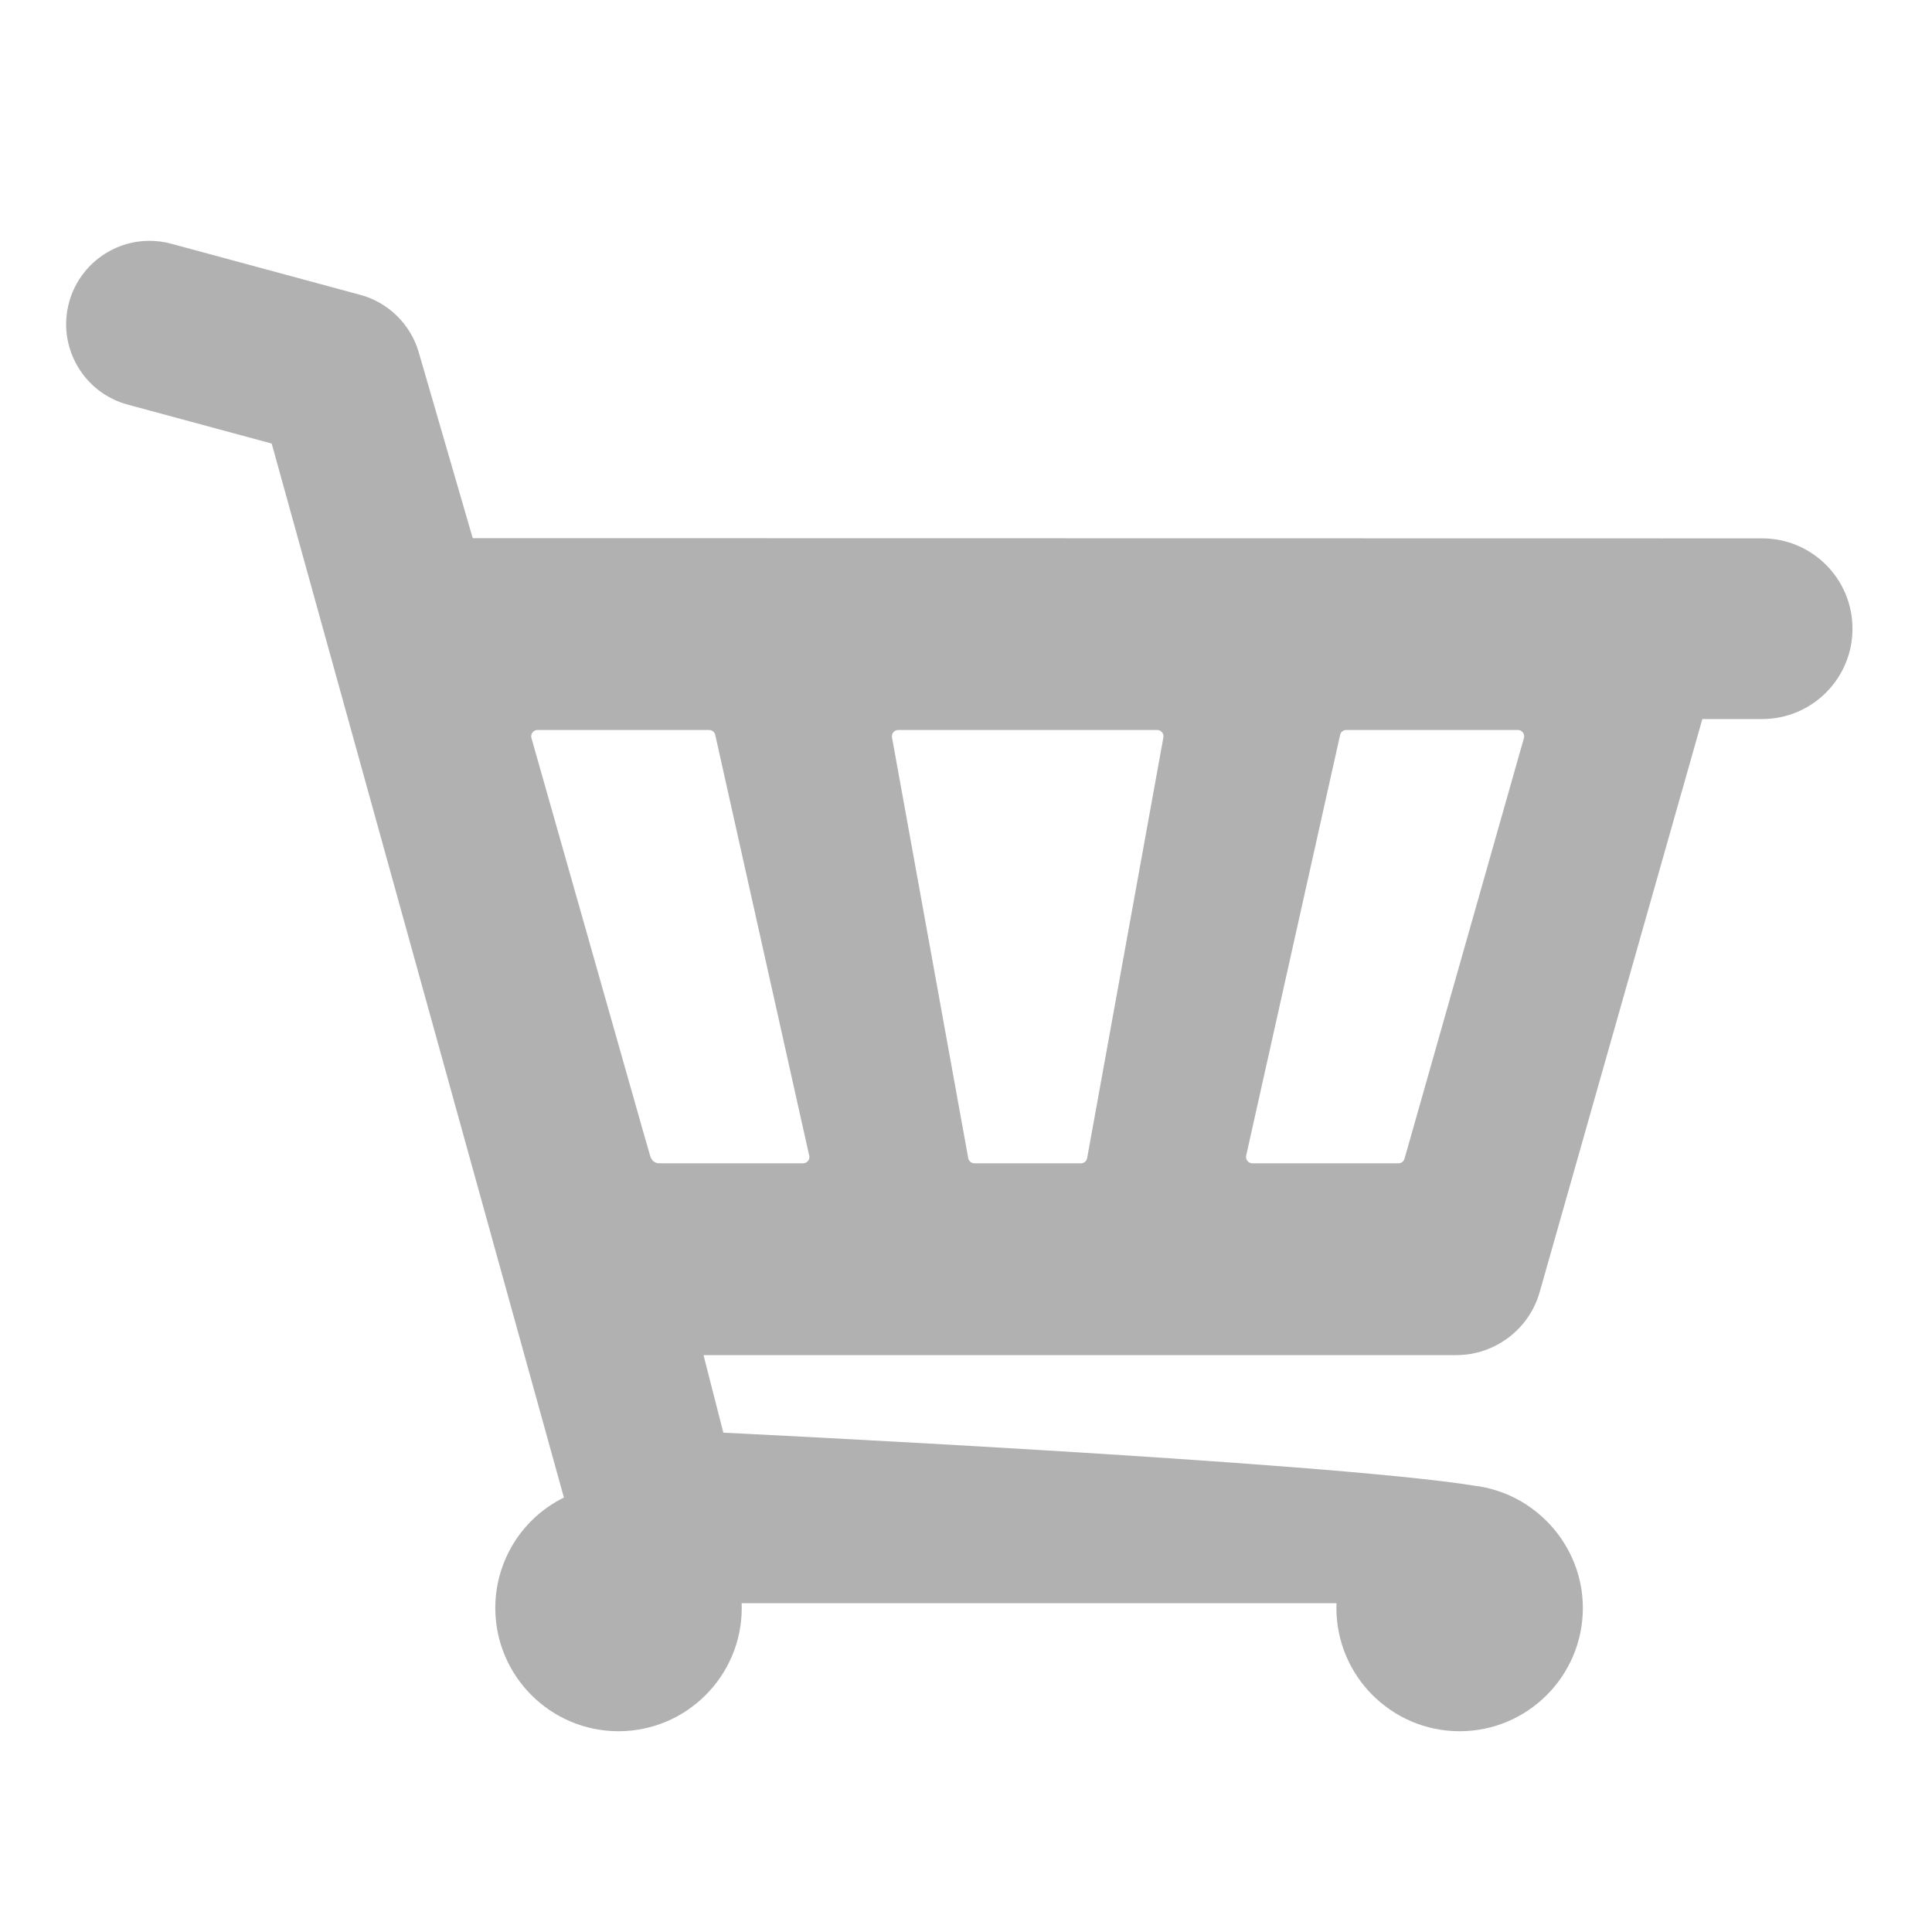
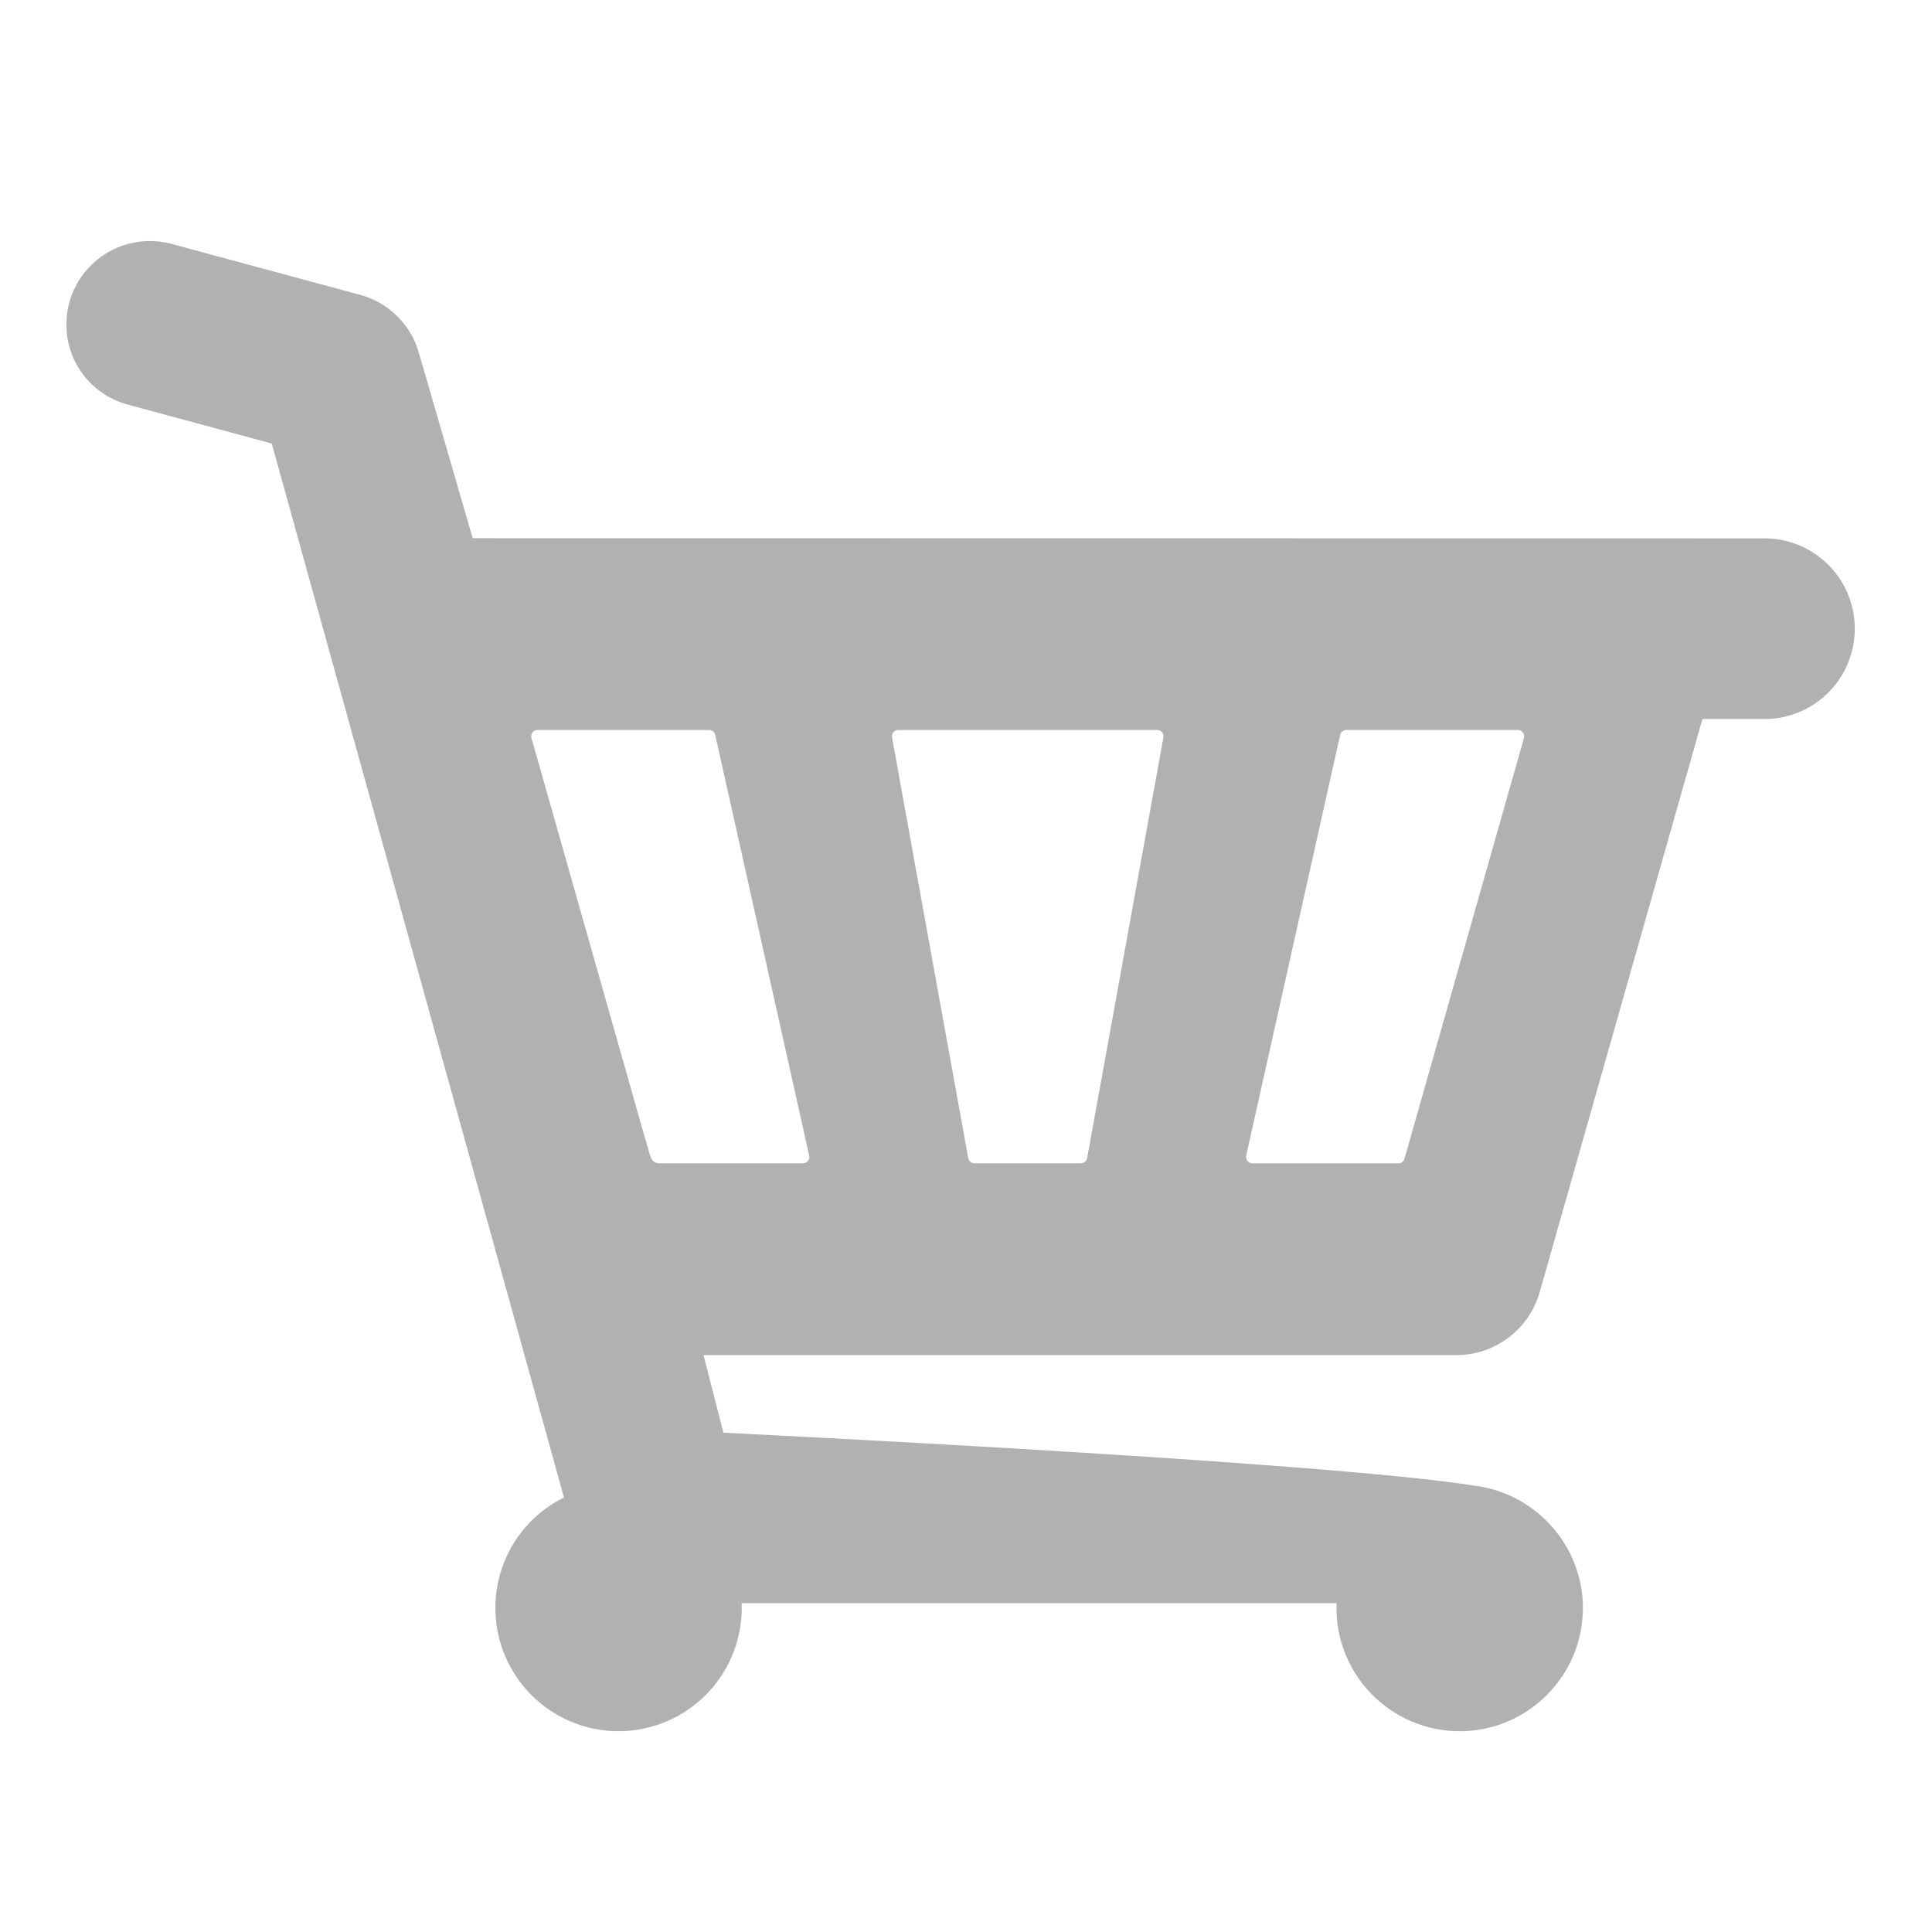
- <svg xmlns="http://www.w3.org/2000/svg" version="1.1" id="Capa_1" x="0px" y="0px" width="35" height="35" viewBox="0 0 35 35" xml:space="preserve">
-   <defs id="defs41" />
-   <g id="g9" transform="translate(0,-314.749)">
- </g>
-   <g id="g11" transform="translate(0,-314.749)">
- </g>
-   <g id="g13" transform="translate(0,-314.749)">
- </g>
-   <g id="g15" transform="translate(0,-314.749)">
- </g>
-   <g id="g17" transform="translate(0,-314.749)">
- </g>
-   <g id="g19" transform="translate(0,-314.749)">
- </g>
-   <g id="g21" transform="translate(0,-314.749)">
- </g>
-   <g id="g23" transform="translate(0,-314.749)">
- </g>
-   <g id="g25" transform="translate(0,-314.749)">
- </g>
-   <g id="g27" transform="translate(0,-314.749)">
- </g>
-   <g id="g29" transform="translate(0,-314.749)">
- </g>
-   <g id="g31" transform="translate(0,-314.749)">
- </g>
-   <g id="g33" transform="translate(0,-314.749)">
- </g>
-   <g id="g35" transform="translate(0,-314.749)">
- </g>
-   <g id="g37" transform="translate(0,-314.749)">
- </g>
-   <g id="g3" transform="matrix(0.04009258,0,0,0.04009258,5.554312,4.89213)" style="fill:#346cab;fill-opacity:1" />
-   <g id="g3-6" transform="matrix(0.06417677,0,0,0.06417677,1.198086,1.68217)" style="fill:#b1b1b1;fill-opacity:1">
-     <path d="M 478.755,125.762 114.773,125.699 99.517,73.176 C 97.243,65.345 90.939,59.158 83.067,57.029 L 29.673,42.591 c -2.012,-0.544 -4.081,-0.82 -6.149,-0.82 -10.596,0 -19.93,7.15 -22.698,17.388 -1.641,6.065 -0.82,12.407 2.31,17.856 3.129,5.449 8.192,9.353 14.258,10.993 l 40.631,10.987 82.486,297.522 c -11.749,5.797 -19.367,17.809 -19.367,31.184 0,19.18 15.604,34.783 34.783,34.783 19.179,0 34.784,-15.604 34.784,-34.783 0,-0.453 -0.009,-0.904 -0.026,-1.357 l 167.917,0 c -0.019,0.453 -0.026,0.906 -0.026,1.357 0,19.18 15.604,34.783 34.784,34.783 19.18,0 34.783,-15.604 34.783,-34.783 0,-17.629 -13.402,-32.408 -30.554,-34.518 -41.737,-6.74 -212.073,-14.977 -212.073,-14.977 l -5.595,-21.894 212.53,0 c 10.866,0 20.526,-7.302 23.495,-17.754 l 45.93,-161.797 16.88,0 c 14.083,0 25.5,-11.417 25.5,-25.5 0,-14.083 -11.418,-25.499 -25.501,-25.499 z m -270.705,176.406 -39.839,0 c -1.089,-0.02 -2.688,0.231 -3.417,-2.332 -0.926,-3.254 -2.223,-7.725 -2.223,-7.725 l -31.223,-109.99 c -0.152,-0.535 -0.042,-1.121 0.293,-1.564 0.337,-0.446 0.871,-0.712 1.43,-0.712 l 48.418,0 c 0.844,0 1.562,0.575 1.745,1.399 l 26.407,118.246 0.096,0.365 c 0.05,0.163 0.075,0.338 0.075,0.521 0,0.98 -0.789,1.777 -1.762,1.792 z M 309.718,182.025 288.199,300.771 c -0.183,0.822 -0.9,1.396 -1.744,1.396 l -30.05,0 c -0.845,0 -1.563,-0.576 -1.748,-1.398 L 233.14,182.021 c -0.119,-0.53 0.009,-1.079 0.352,-1.506 0.341,-0.425 0.85,-0.669 1.395,-0.669 l 73.084,0 c 0.546,0 1.055,0.244 1.397,0.672 0.342,0.424 0.469,0.975 0.35,1.507 z m 101.793,0.1 -33.709,118.742 c -0.218,0.767 -0.926,1.304 -1.722,1.304 l -41.227,0 c -0.547,0 -1.056,-0.244 -1.396,-0.67 -0.342,-0.427 -0.469,-0.979 -0.351,-1.511 l 26.517,-118.745 c 0.181,-0.81 0.916,-1.398 1.748,-1.398 l 48.417,0 c 0.558,0 1.091,0.265 1.427,0.71 0.338,0.444 0.447,1.03 0.296,1.568 z" id="path5" style="fill:#b1b1b1;fill-opacity:1" />
-   </g>
+ <svg xmlns="http://www.w3.org/2000/svg" width="35" height="35" viewBox="0 0 35 35">
+   <path d="M31.923 9.753L8.563 9.75l-.978-3.37c-.146-.503-.55-.9-1.056-1.037l-3.427-.926A1.512 1.512 0 0 0 1.4 6.626c.201.348.526.599.915.704l2.608.705 5.294 19.094a2.23 2.23 0 0 0-1.243 2.002 2.235 2.235 0 0 0 2.232 2.232 2.235 2.235 0 0 0 2.23-2.32h10.777l-.002.088a2.235 2.235 0 0 0 2.233 2.232 2.235 2.235 0 0 0 2.232-2.232c0-1.132-.86-2.08-1.96-2.216-2.68-.432-13.611-.96-13.611-.96l-.36-1.406h13.64c.698 0 1.318-.468 1.508-1.14l2.948-10.383h1.083a1.637 1.637 0 1 0 0-3.273zM14.55 21.074h-2.557c-.07 0-.172.015-.219-.15l-.143-.495-2.003-7.059a.115.115 0 0 1 .11-.146h3.107c.055 0 .1.037.112.09l1.695 7.588.006.024a.115.115 0 0 1-.108.148zm6.525-7.71l-1.381 7.62a.114.114 0 0 1-.112.09h-1.929a.114.114 0 0 1-.112-.09l-1.38-7.62a.114.114 0 0 1 .112-.14h4.69c.035 0 .067.016.09.043.021.027.03.063.022.097zm6.533.006l-2.164 7.62a.115.115 0 0 1-.11.085h-2.646a.115.115 0 0 1-.112-.14l1.702-7.621a.116.116 0 0 1 .112-.09h3.107a.115.115 0 0 1 .11.146z" fill="#b1b1b1" />
</svg>
